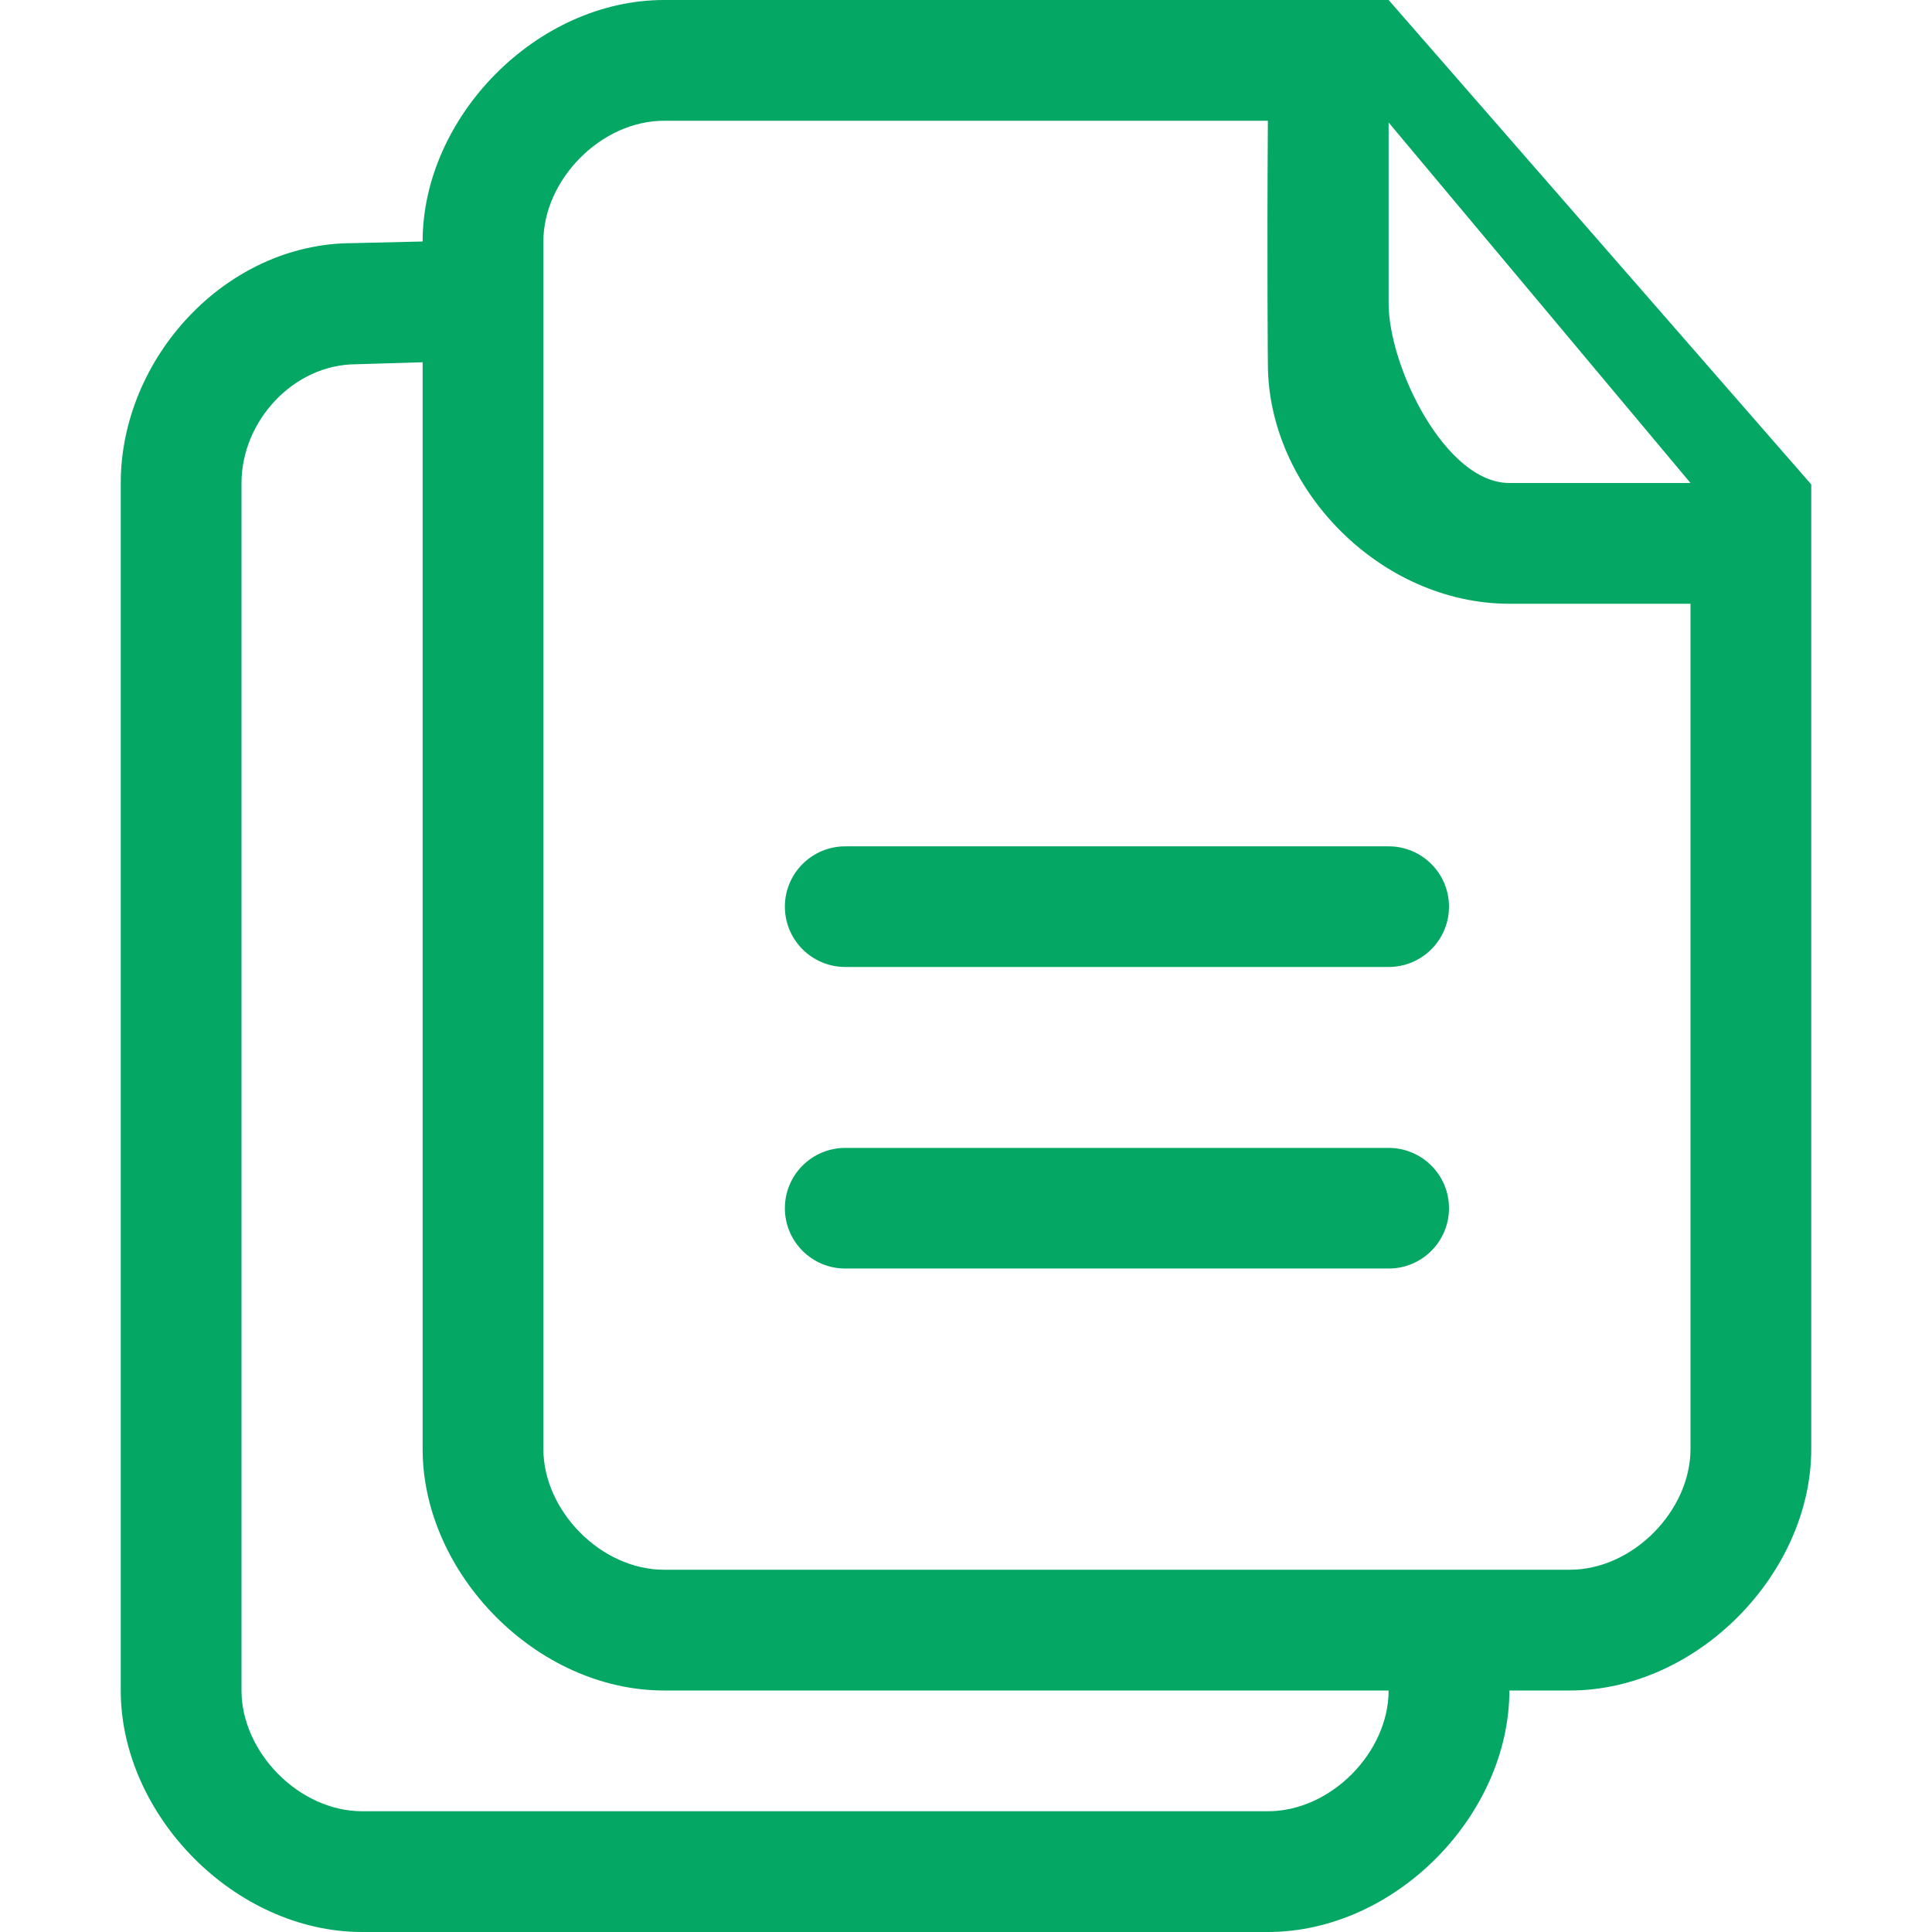
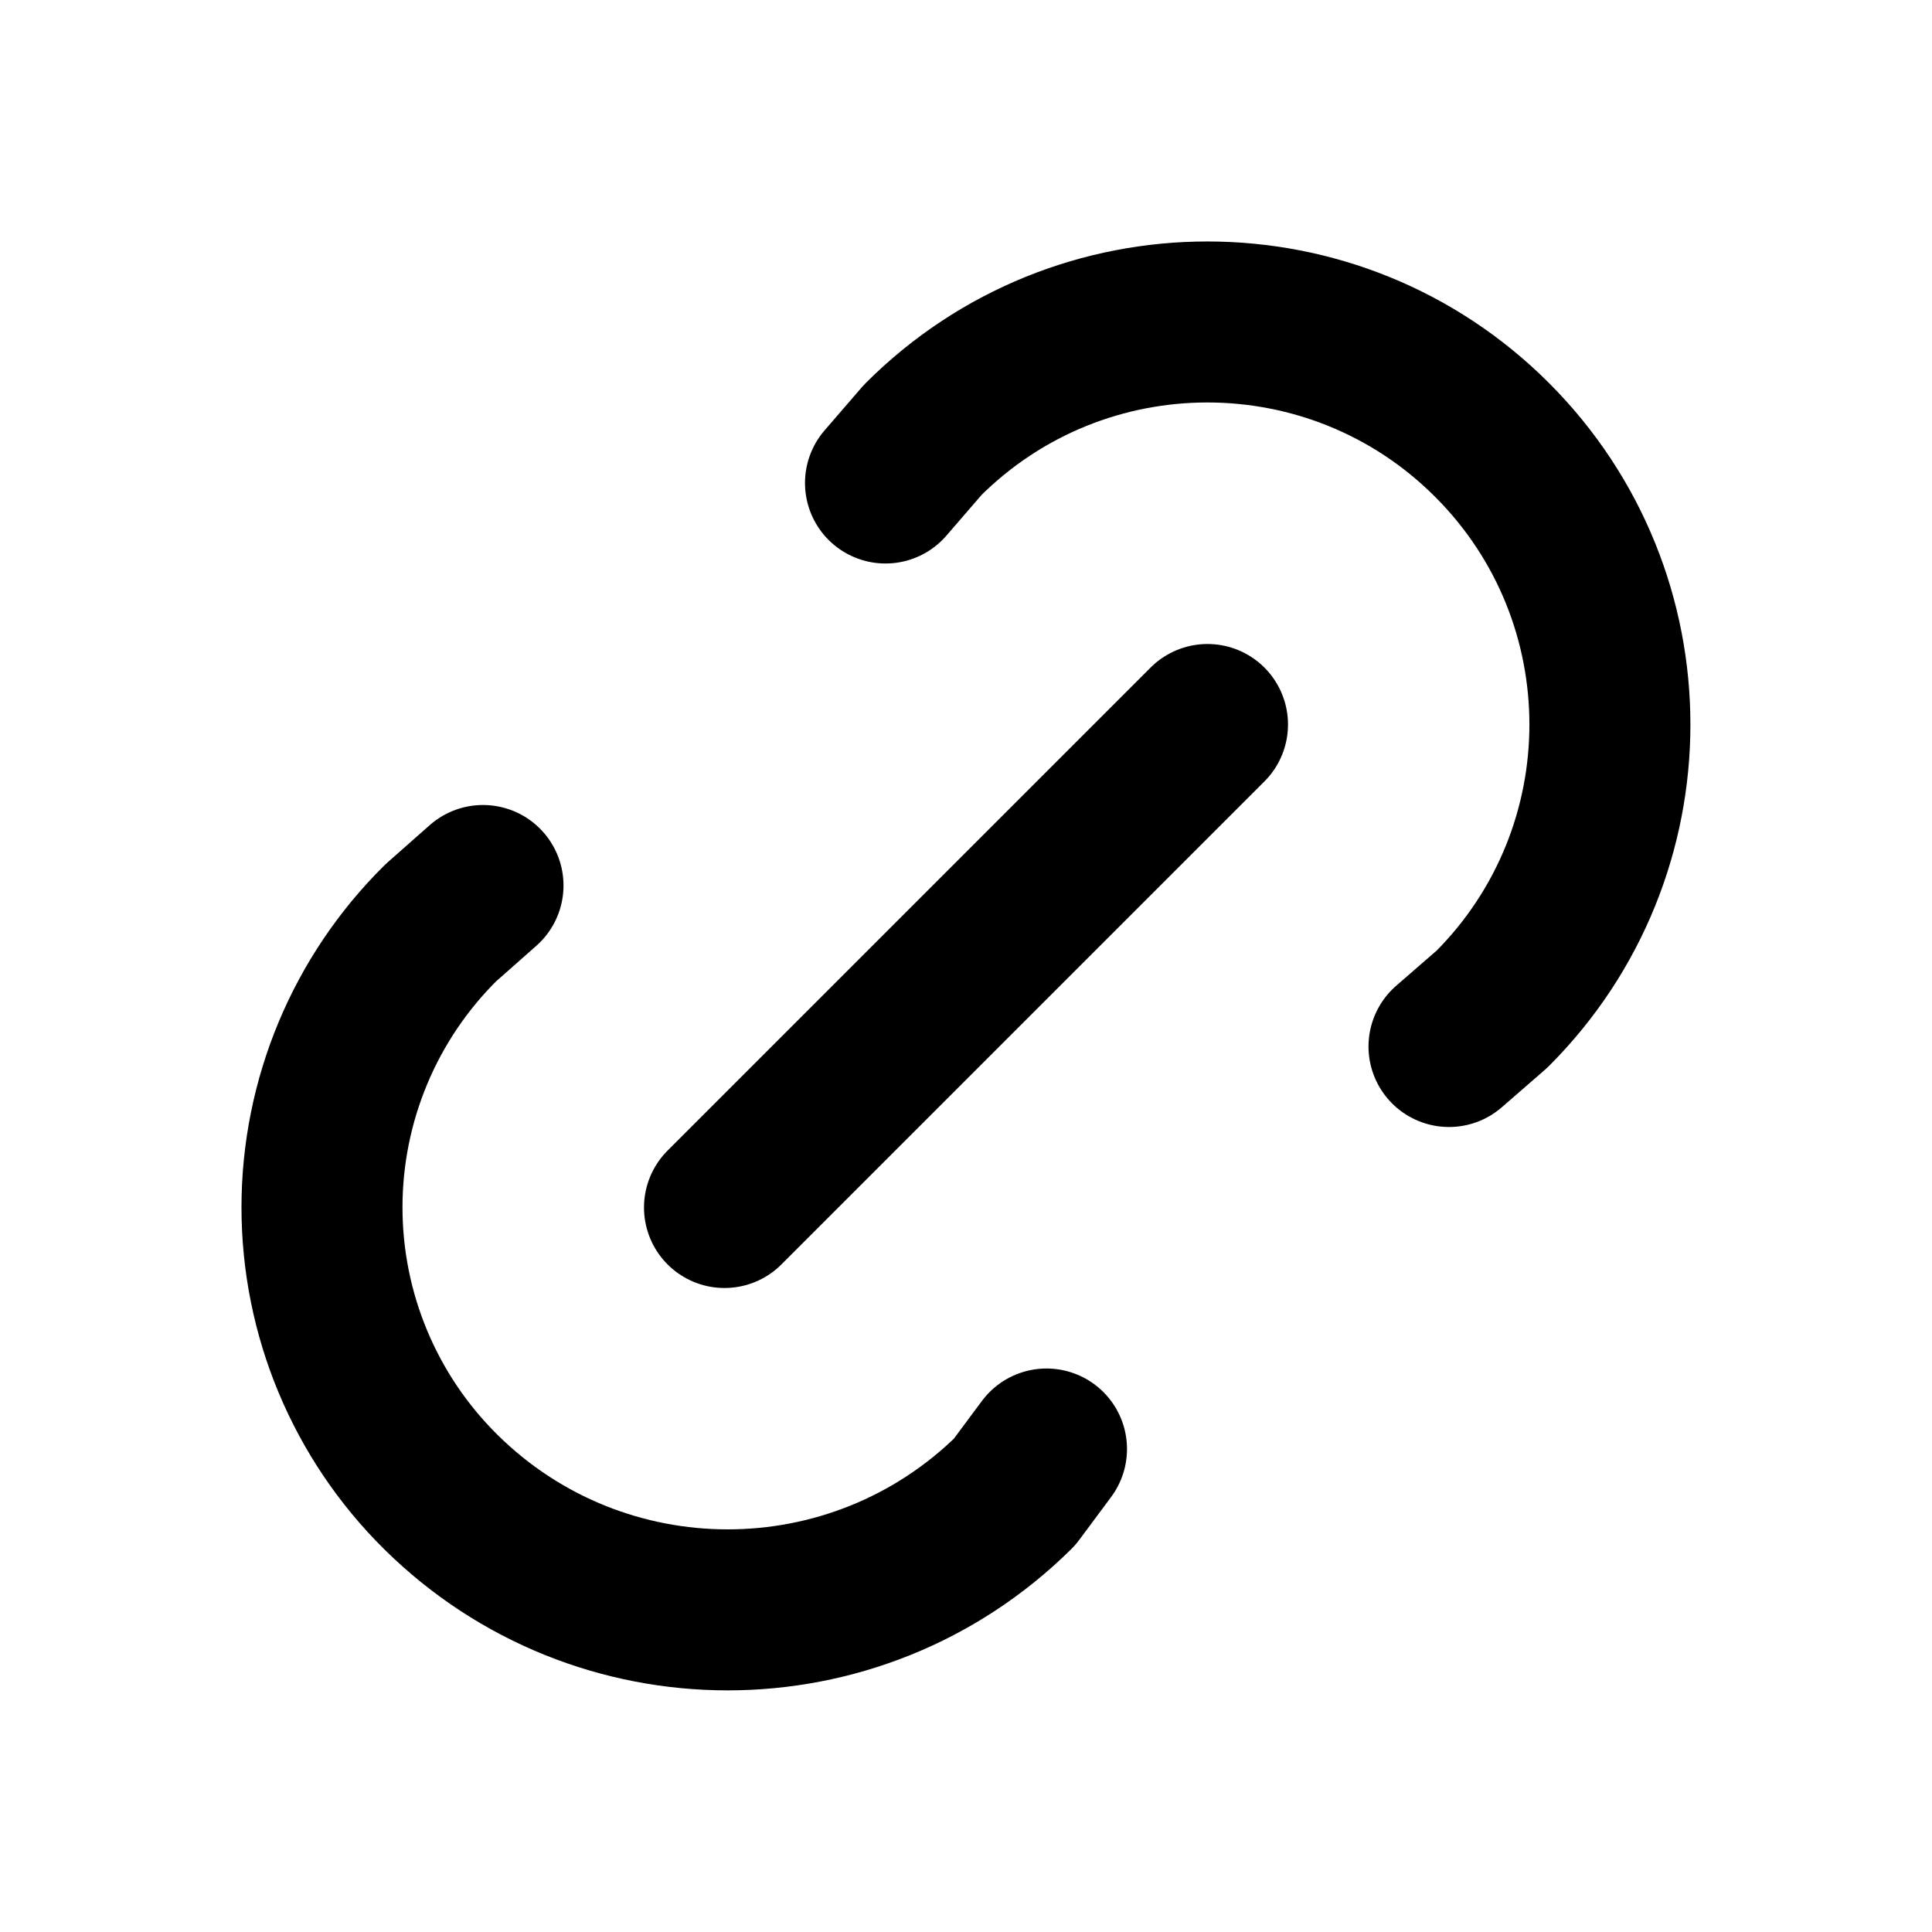
- <svg xmlns="http://www.w3.org/2000/svg" version="1.1" id="Capa_1" x="0px" y="0px" width="699.428px" height="699.428px" viewBox="0 0 699.428 699.428" style="enable-background:new 0 0 699.428 699.428;" xml:space="preserve">
-   <g>
-     <g id="_x33__21_">
-       <g>
-         <path fill="#04a763" d="M502.714,0c-2.71,0-262.286,0-262.286,0C194.178,0,153,42.425,153,87.429l-25.267,0.59     c-46.228,0-84.019,41.834-84.019,86.838V612c0,45.004,41.179,87.428,87.429,87.428H459c46.249,0,87.428-42.424,87.428-87.428     h21.857c46.25,0,87.429-42.424,87.429-87.428v-349.19L502.714,0z M459,655.715H131.143c-22.95,0-43.714-21.441-43.714-43.715     V174.857c0-22.272,18.688-42.993,41.638-42.993L153,131.143v393.429C153,569.576,194.178,612,240.428,612h262.286     C502.714,634.273,481.949,655.715,459,655.715z M612,524.572c0,22.271-20.765,43.713-43.715,43.713H240.428     c-22.95,0-43.714-21.441-43.714-43.713V87.429c0-22.272,20.764-43.714,43.714-43.714H459c-0.351,50.337,0,87.975,0,87.975     c0,45.419,40.872,86.882,87.428,86.882c0,0,23.213,0,65.572,0V524.572z M546.428,174.857c-23.277,0-43.714-42.293-43.714-64.981     c0,0,0-22.994,0-65.484v-0.044L612,174.857H546.428z M502.714,306.394H306c-12.065,0-21.857,9.77-21.857,21.835     c0,12.065,9.792,21.835,21.857,21.835h196.714c12.065,0,21.857-9.771,21.857-21.835     C524.571,316.164,514.779,306.394,502.714,306.394z M502.714,415.57H306c-12.065,0-21.857,9.77-21.857,21.834     c0,12.066,9.792,21.836,21.857,21.836h196.714c12.065,0,21.857-9.77,21.857-21.836C524.571,425.34,514.779,415.57,502.714,415.57     z" />
-       </g>
-     </g>
-   </g>
-   <g>
- </g>
-   <g>
- </g>
-   <g>
- </g>
-   <g>
- </g>
-   <g>
- </g>
-   <g>
- </g>
-   <g>
- </g>
-   <g>
- </g>
-   <g>
- </g>
-   <g>
- </g>
-   <g>
- </g>
-   <g>
- </g>
-   <g>
- </g>
-   <g>
- </g>
-   <g>
- </g>
+ <svg xmlns="http://www.w3.org/2000/svg" class="icon icon-tabler icon-tabler-link" width="24" height="24" viewBox="0 0 24 24" stroke-width="2" stroke="currentColor" fill="none" stroke-linecap="round" stroke-linejoin="round">
+   <path stroke="none" d="M0 0h24v24H0z" fill="none" />
+   <path d="M9 15l6 -6" />
+   <path d="M11 6l.463 -.536a5 5 0 0 1 7.071 7.072l-.534 .464" />
+   <path d="M13 18l-.397 .534a5.068 5.068 0 0 1 -7.127 0a4.972 4.972 0 0 1 0 -7.071l.524 -.463" />
</svg>
